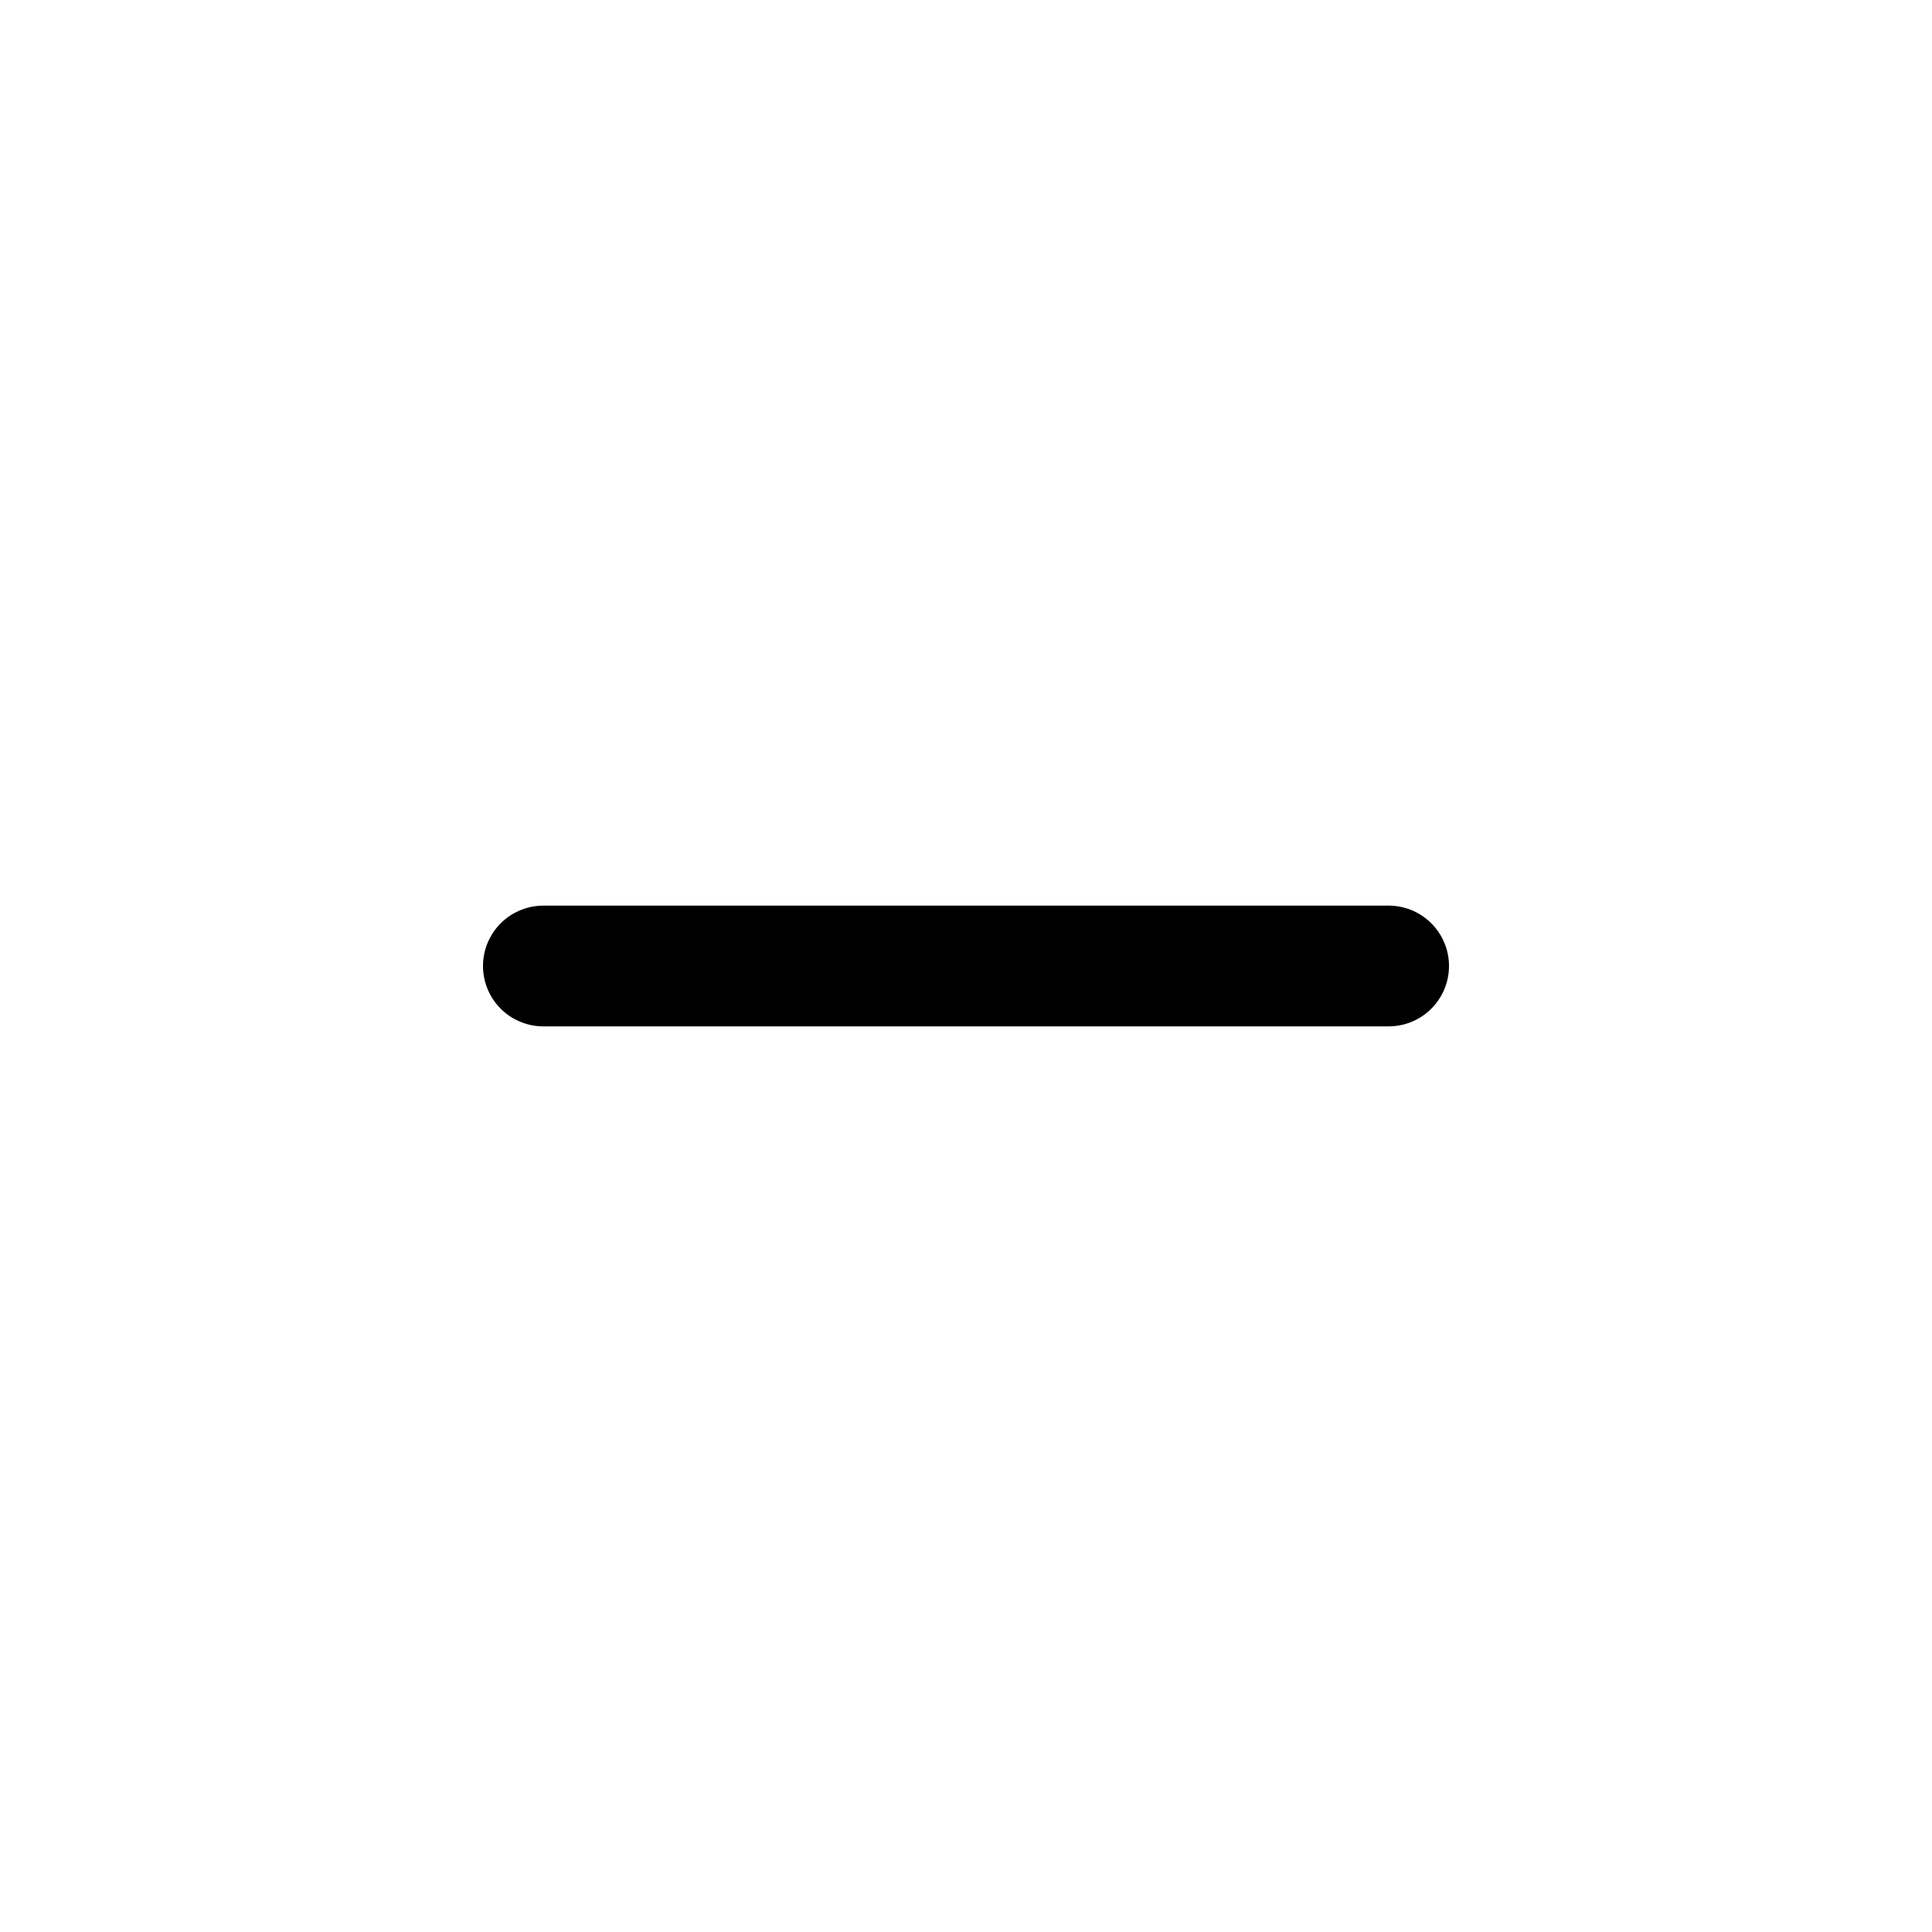
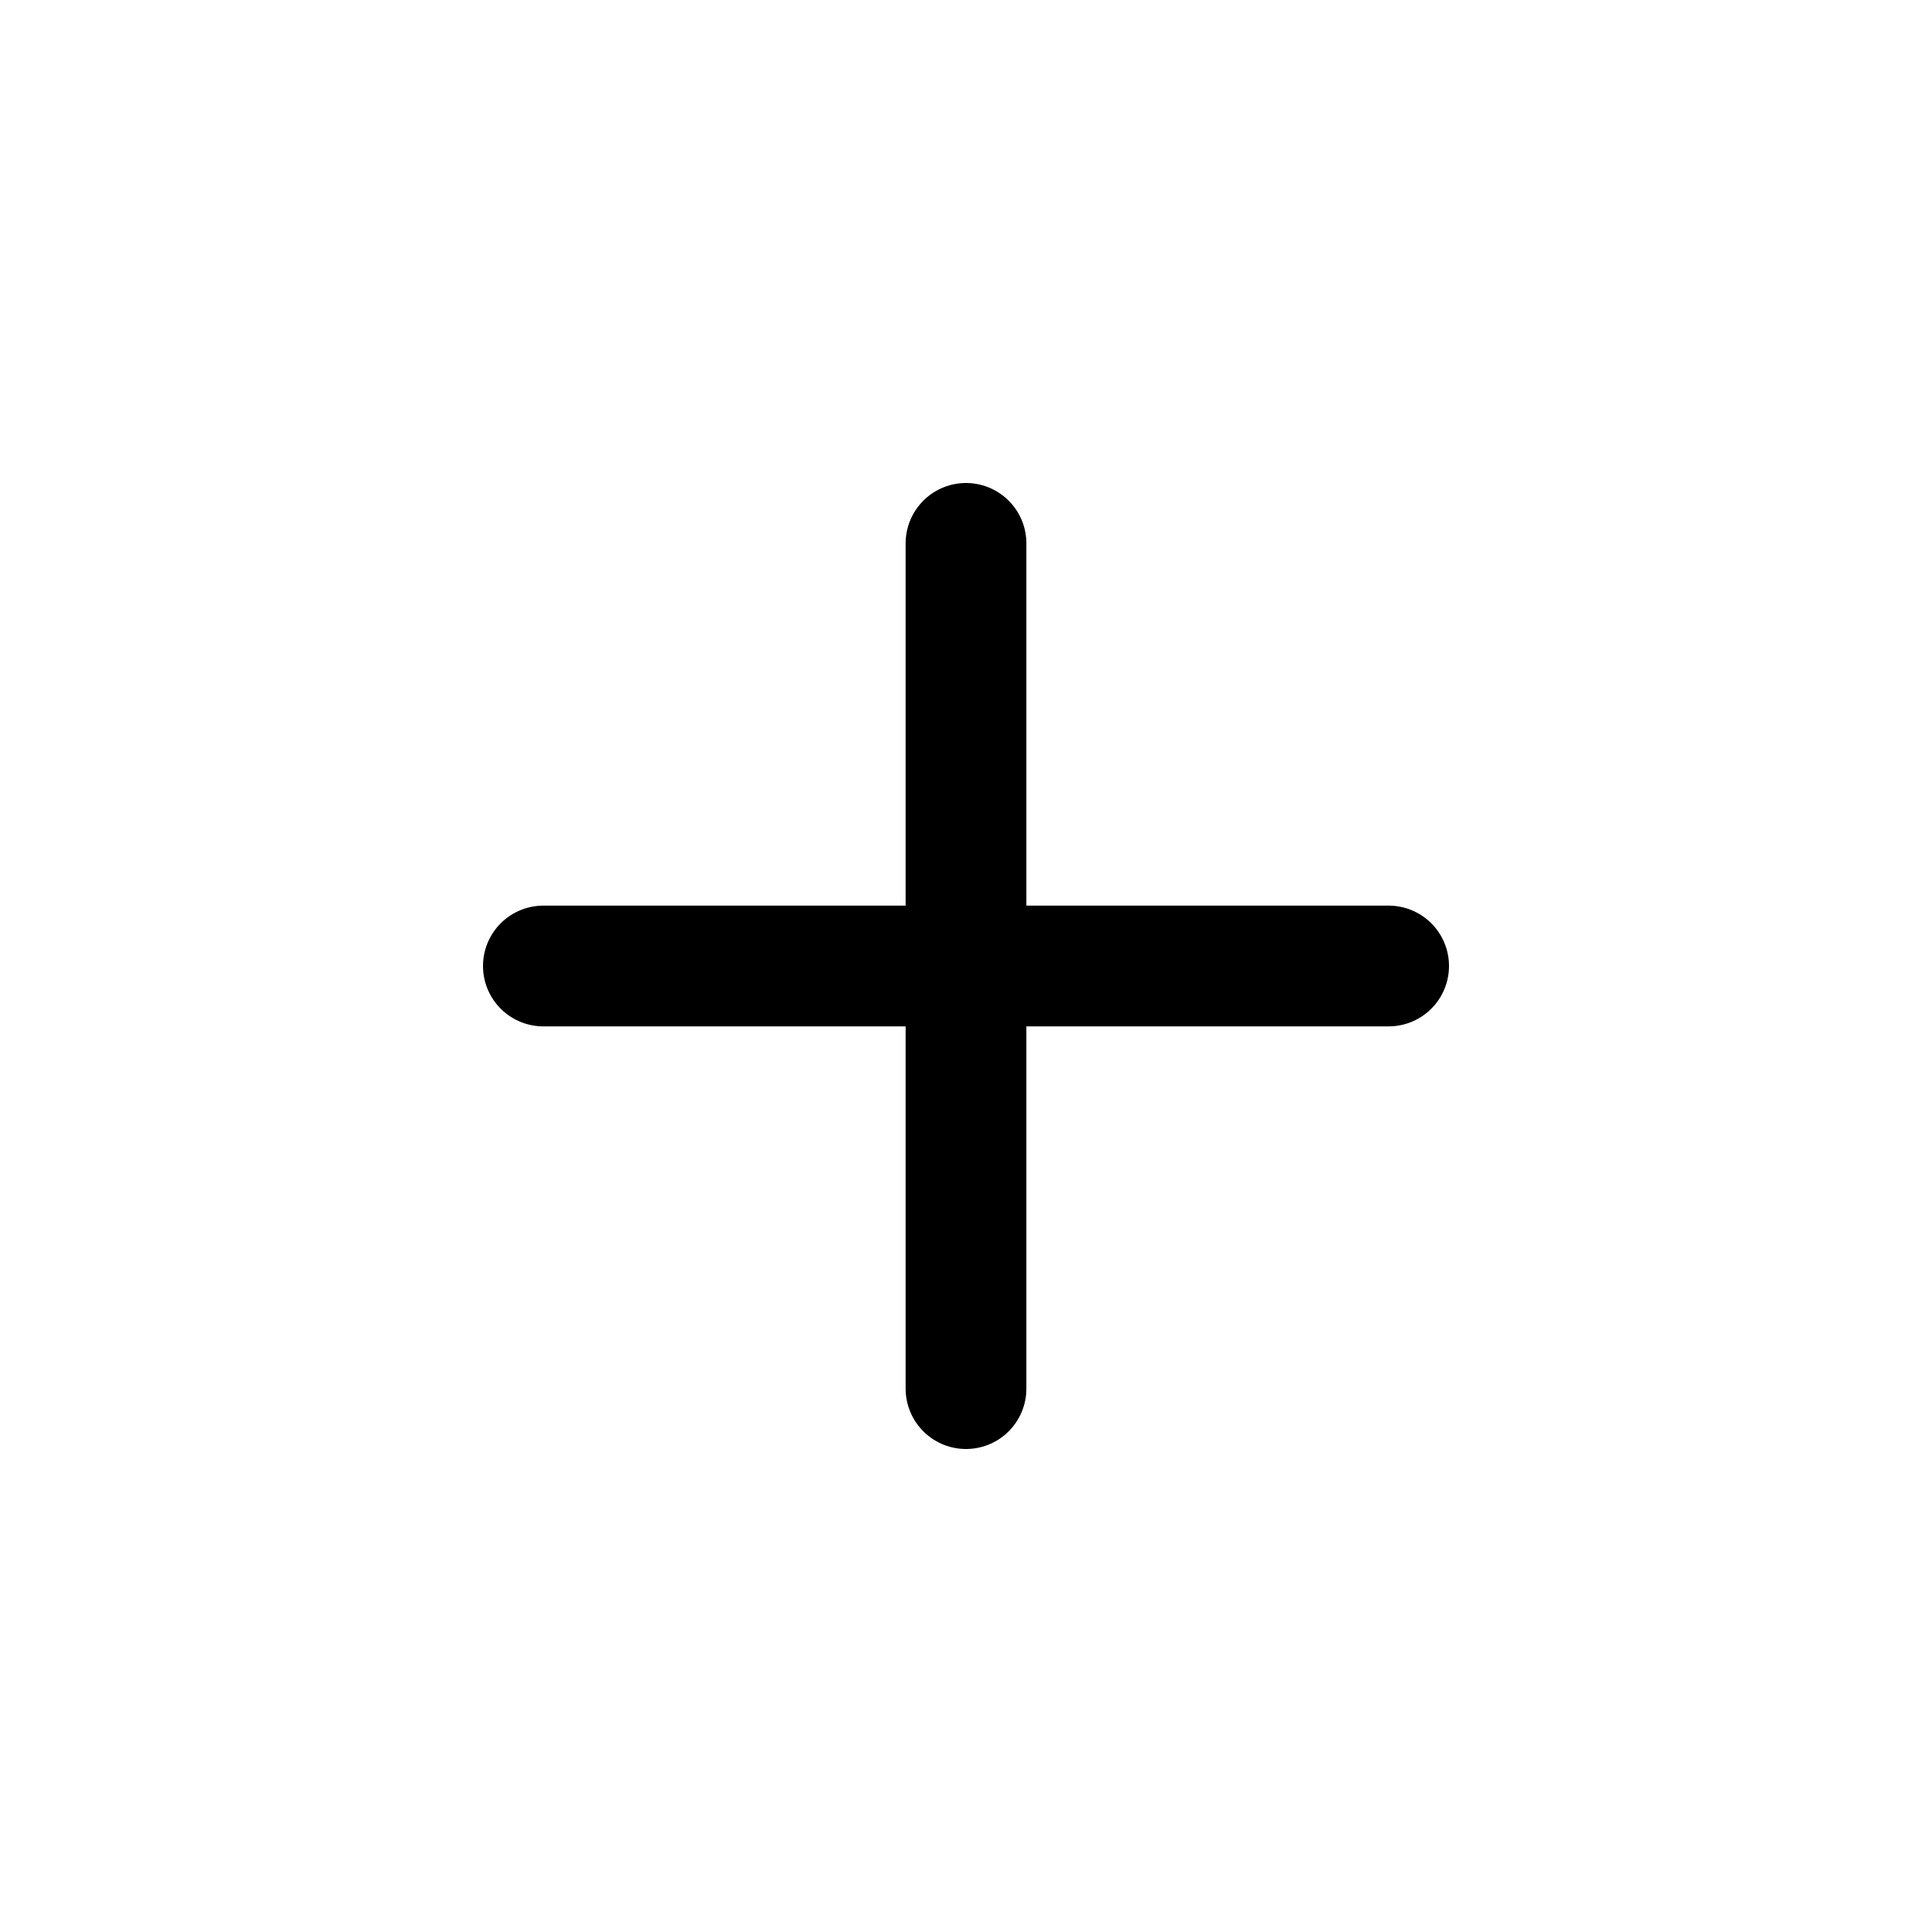
<svg xmlns="http://www.w3.org/2000/svg" width="24" height="24" viewBox="0 0 24 24">
  <g fill="none" stroke="black" stroke-width="1.5" stroke-linecap="round" stroke-linejoin="round">
-     <path d="M6.75 12H17.25" />
+     <path d="M6.75 12H17.25M12 6.75V17.25" />
  </g>
</svg>
